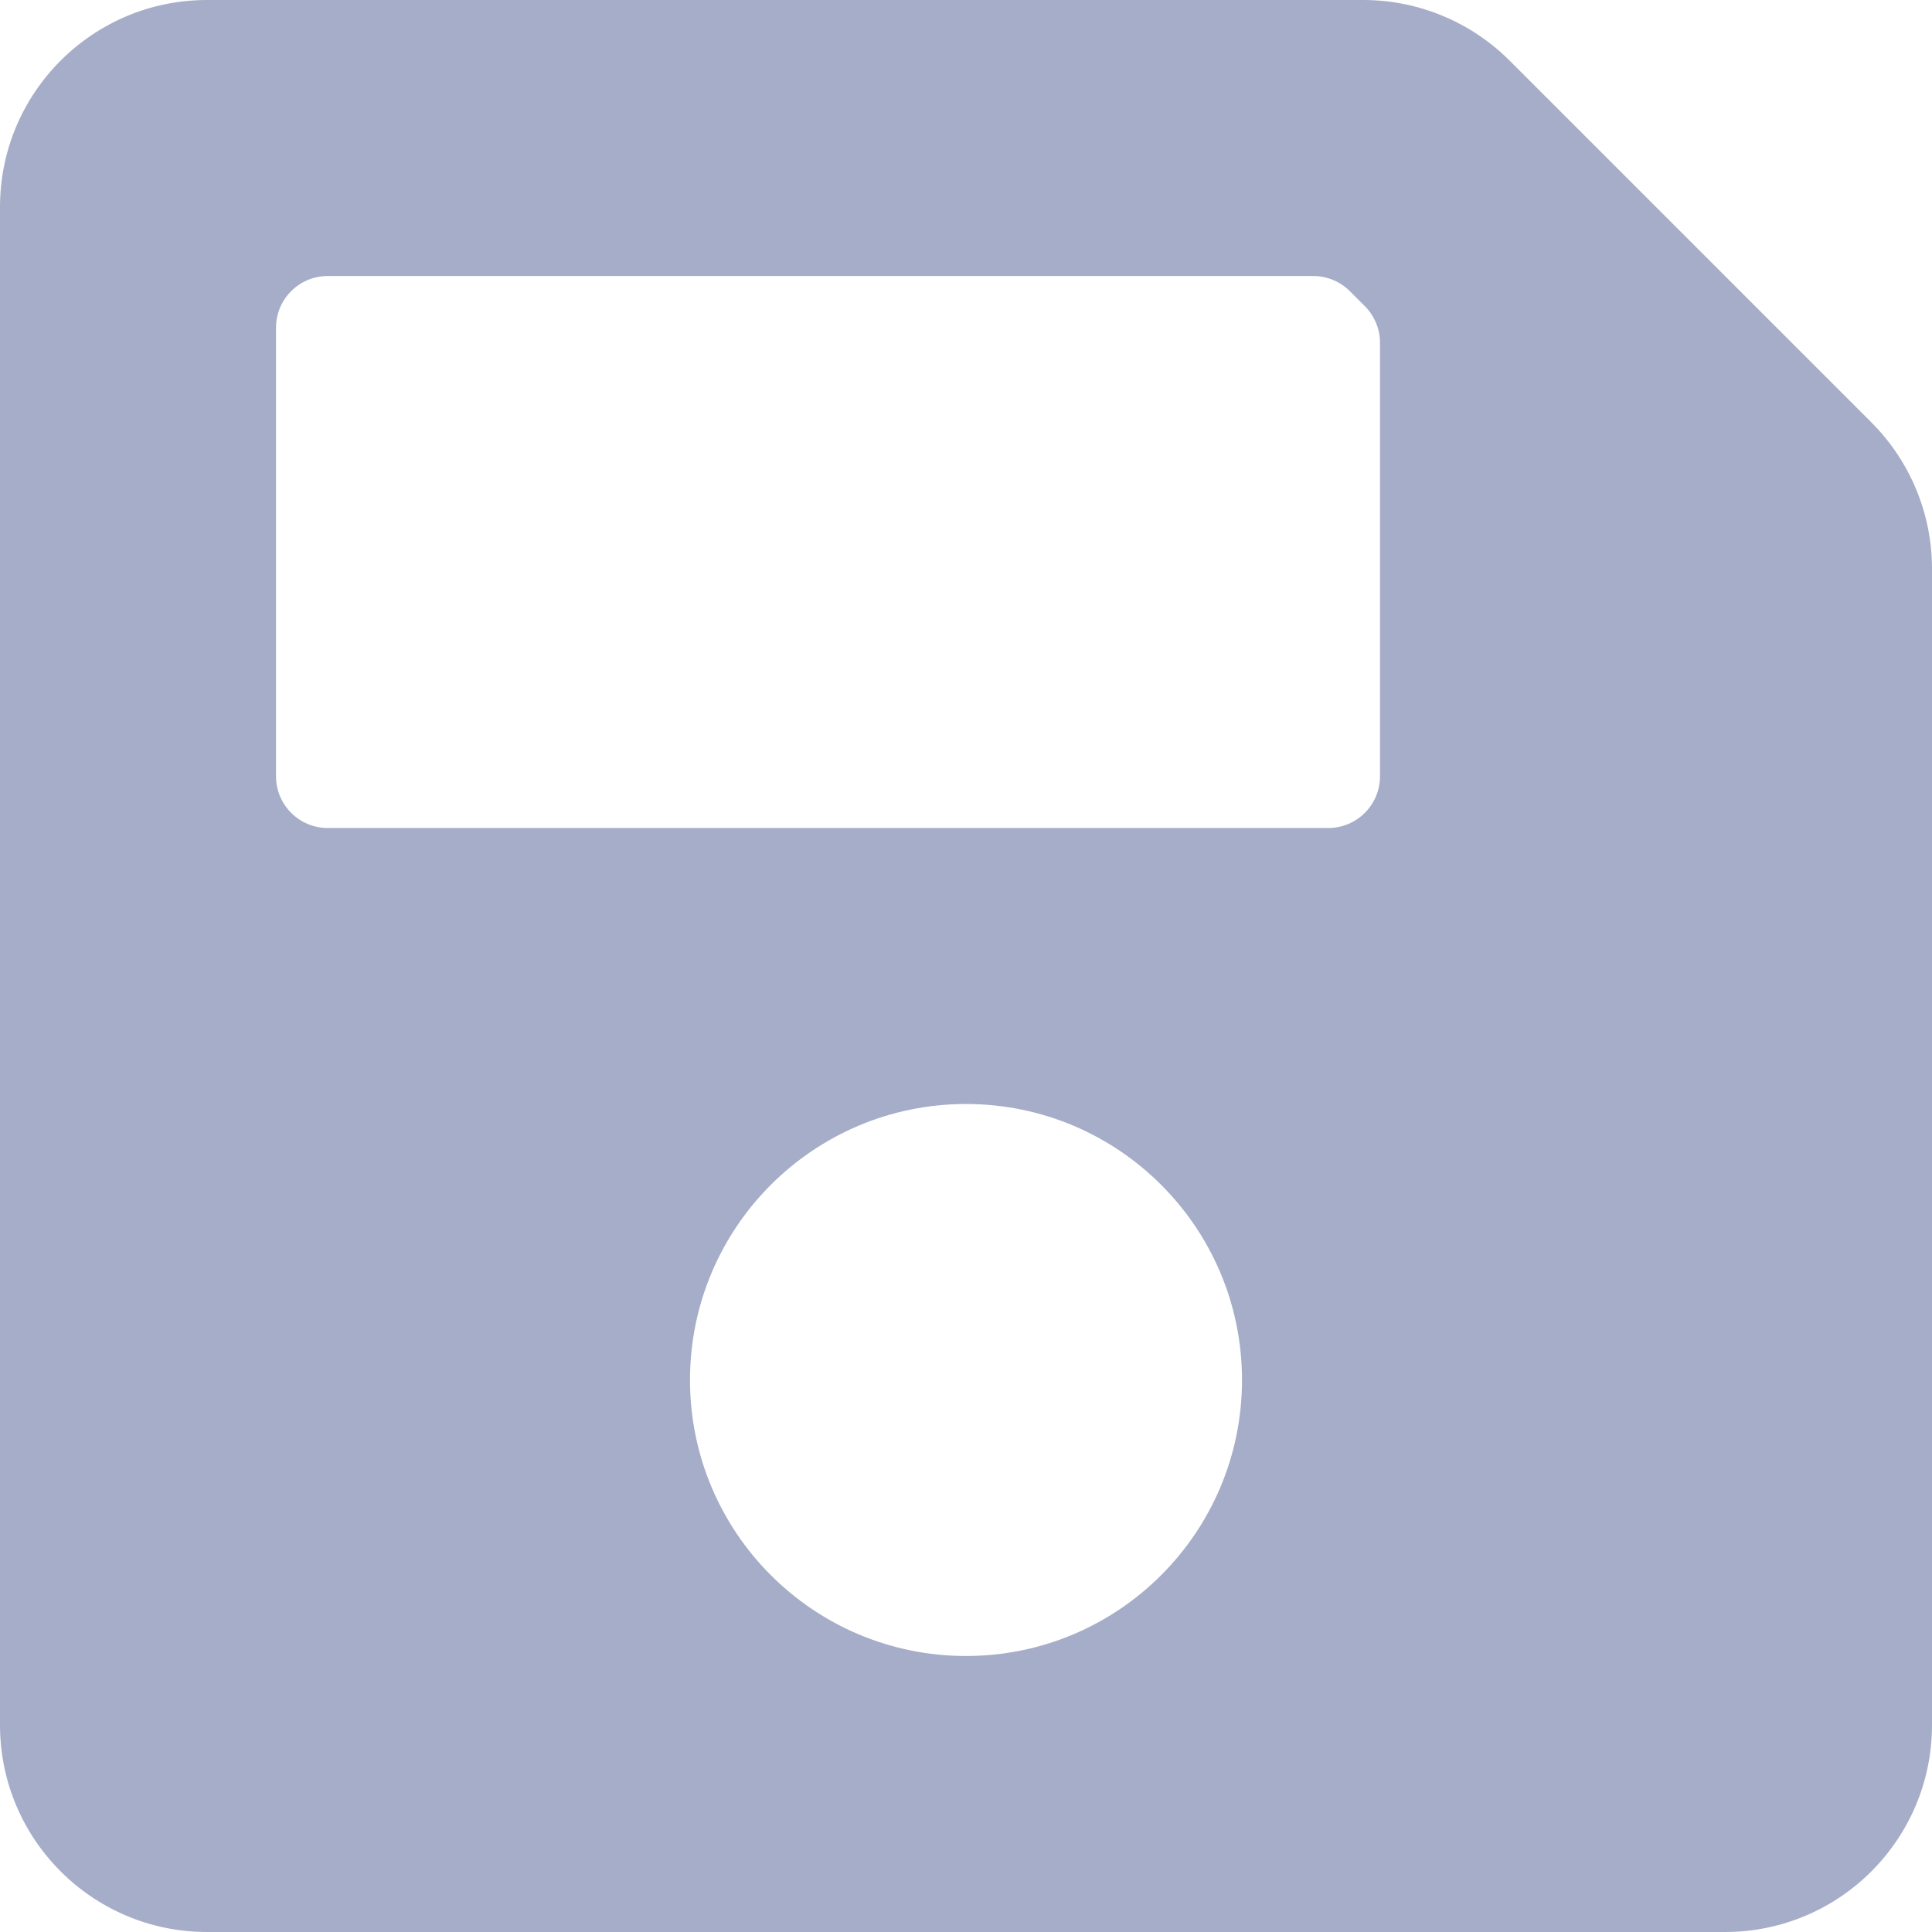
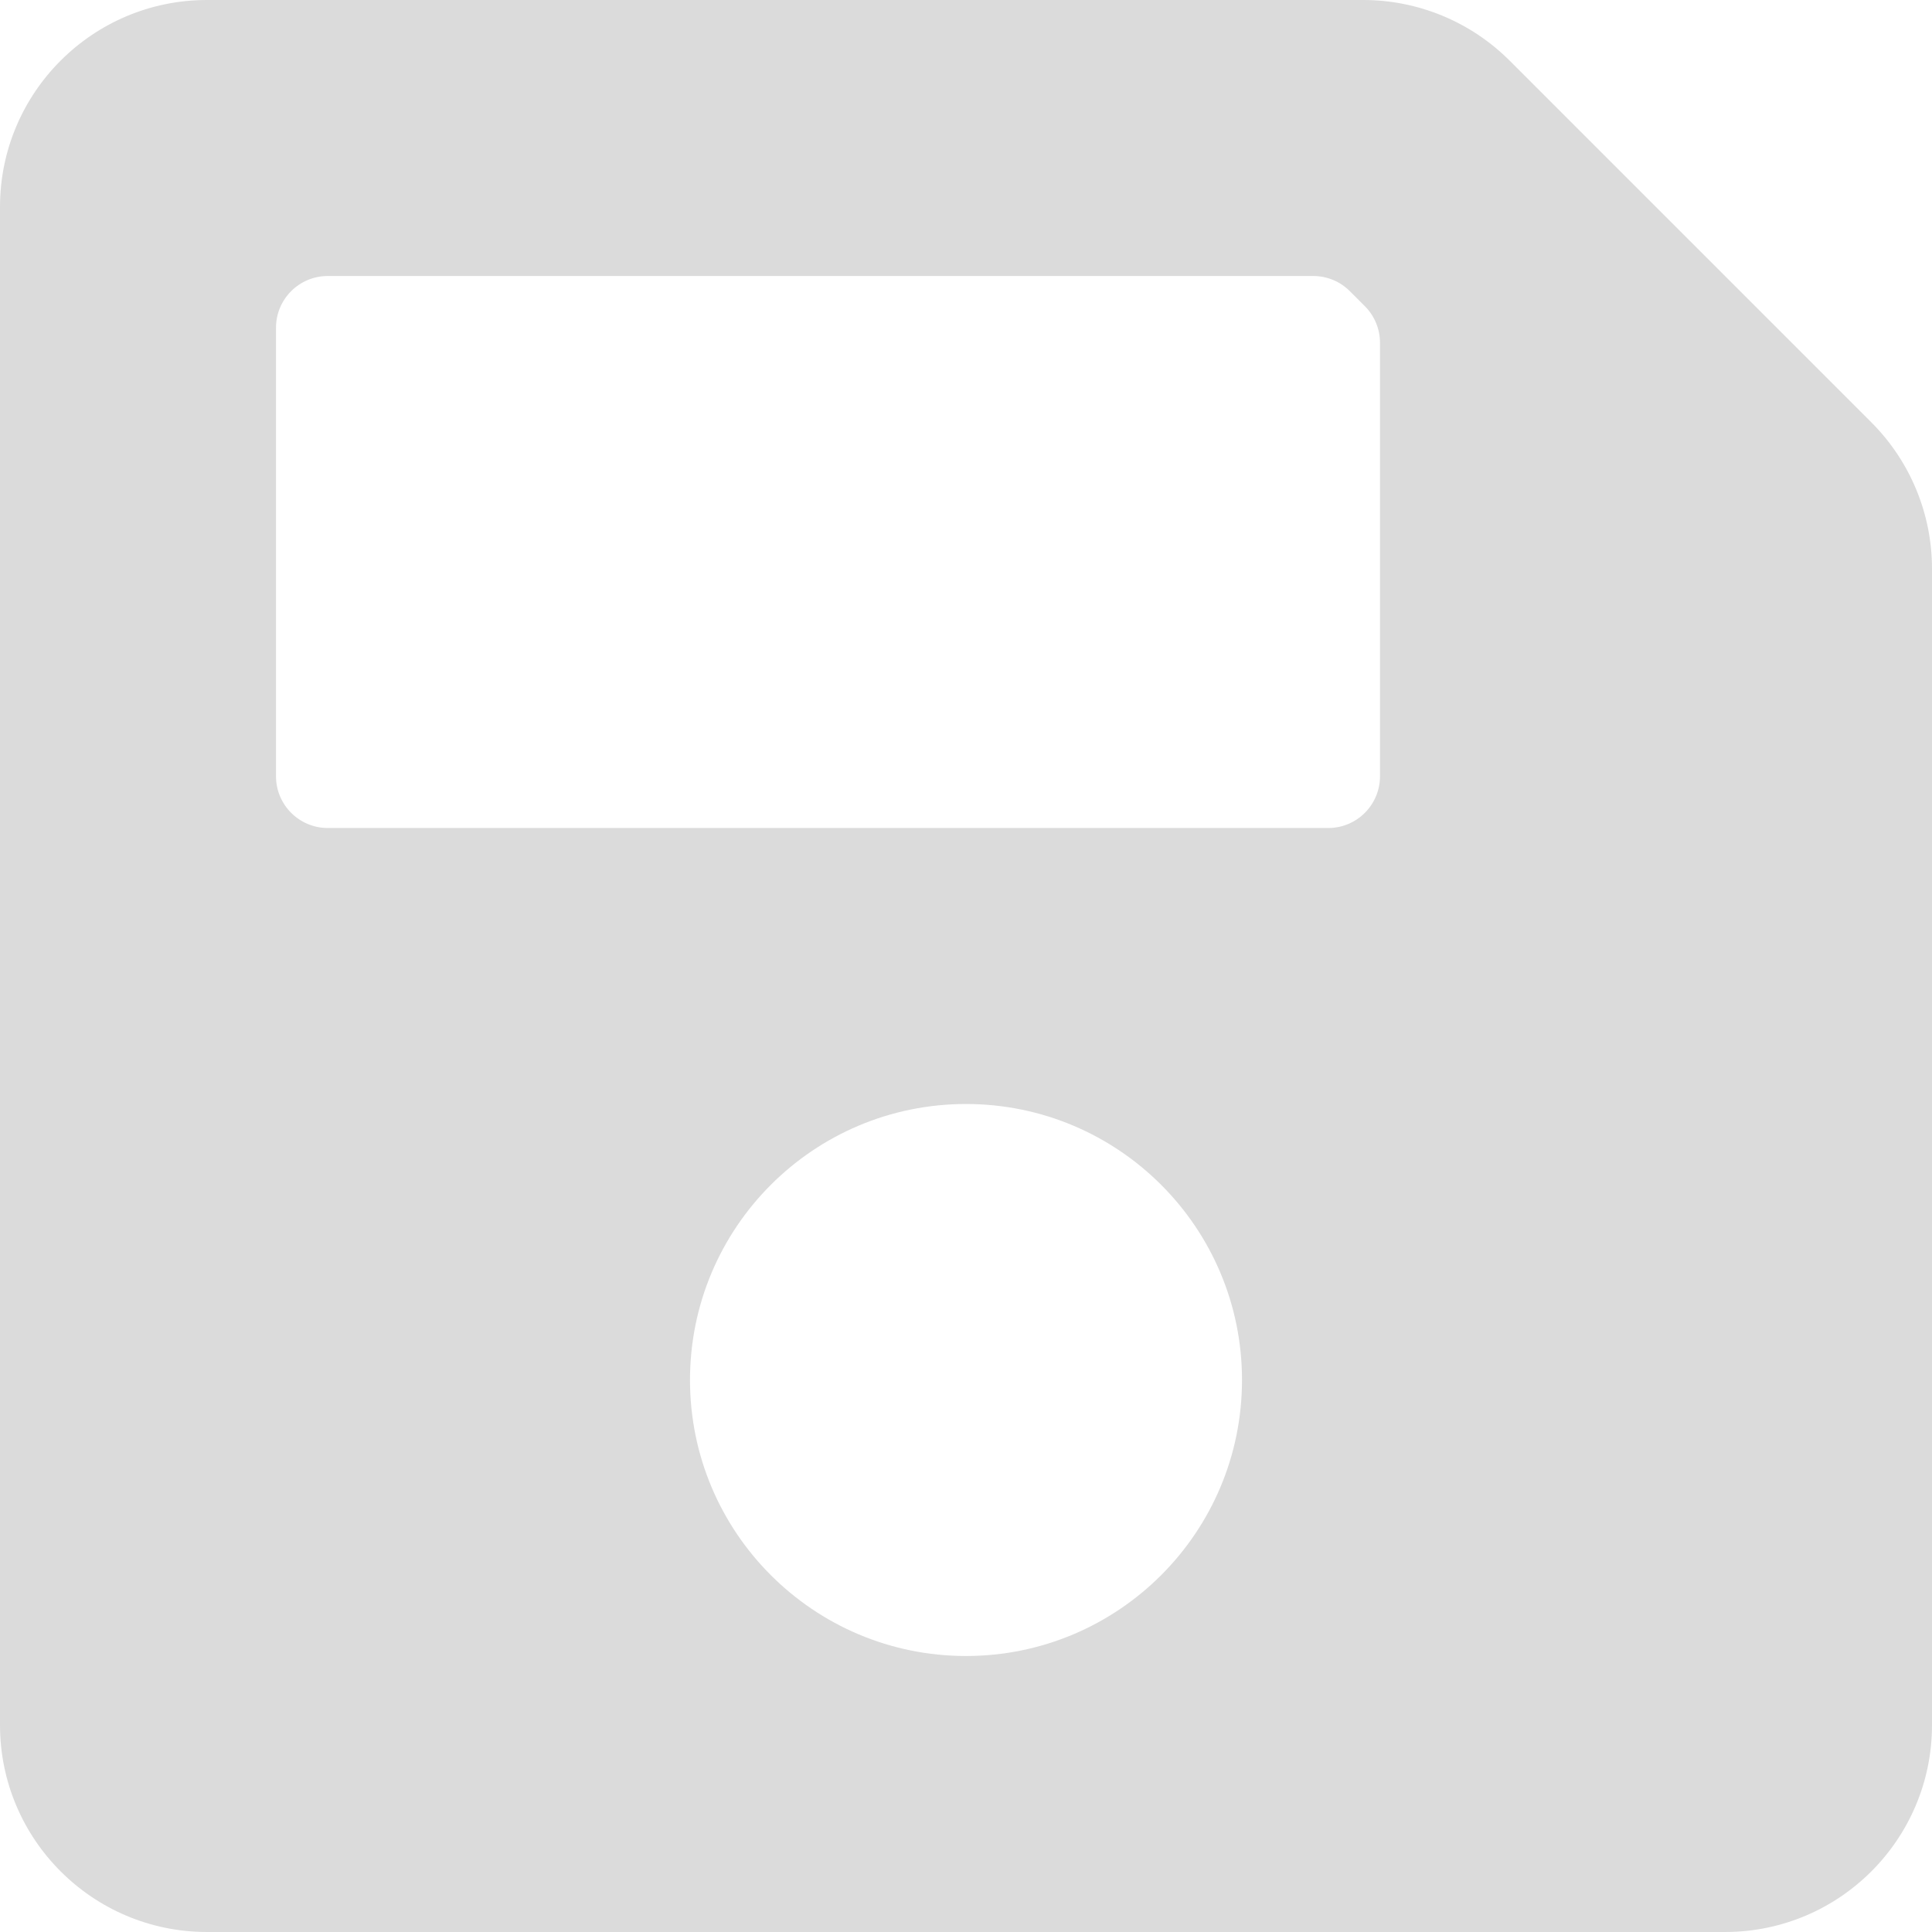
<svg xmlns="http://www.w3.org/2000/svg" viewBox="0 32 448 448">
-   <path d="m433.941 129.941l-83.882-83.882A48 48 0 0 0 316.118 32H48C21.49 32 0 53.49 0 80v352c0 26.51 21.49 48 48 48h352c26.51 0 48-21.49 48-48V163.882a48 48 0 0 0-14.059-33.941M224 416c-35.346 0-64-28.654-64-64s28.654-64 64-64s64 28.654 64 64s-28.654 64-64 64m96-304.52V212c0 6.627-5.373 12-12 12H76c-6.627 0-12-5.373-12-12V108c0-6.627 5.373-12 12-12h228.52c3.183 0 6.235 1.264 8.485 3.515l3.48 3.48A12 12 0 0 1 320 111.48" fill="#a6adc8" />
+   <path d="m433.941 129.941l-83.882-83.882A48 48 0 0 0 316.118 32H48C21.49 32 0 53.49 0 80v352c0 26.51 21.49 48 48 48h352c26.51 0 48-21.49 48-48V163.882a48 48 0 0 0-14.059-33.941M224 416c-35.346 0-64-28.654-64-64s28.654-64 64-64s64 28.654 64 64s-28.654 64-64 64m96-304.52V212c0 6.627-5.373 12-12 12H76c-6.627 0-12-5.373-12-12V108c0-6.627 5.373-12 12-12h228.52c3.183 0 6.235 1.264 8.485 3.515l3.48 3.48A12 12 0 0 1 320 111.48" fill="#dbdbdb" />
</svg>
